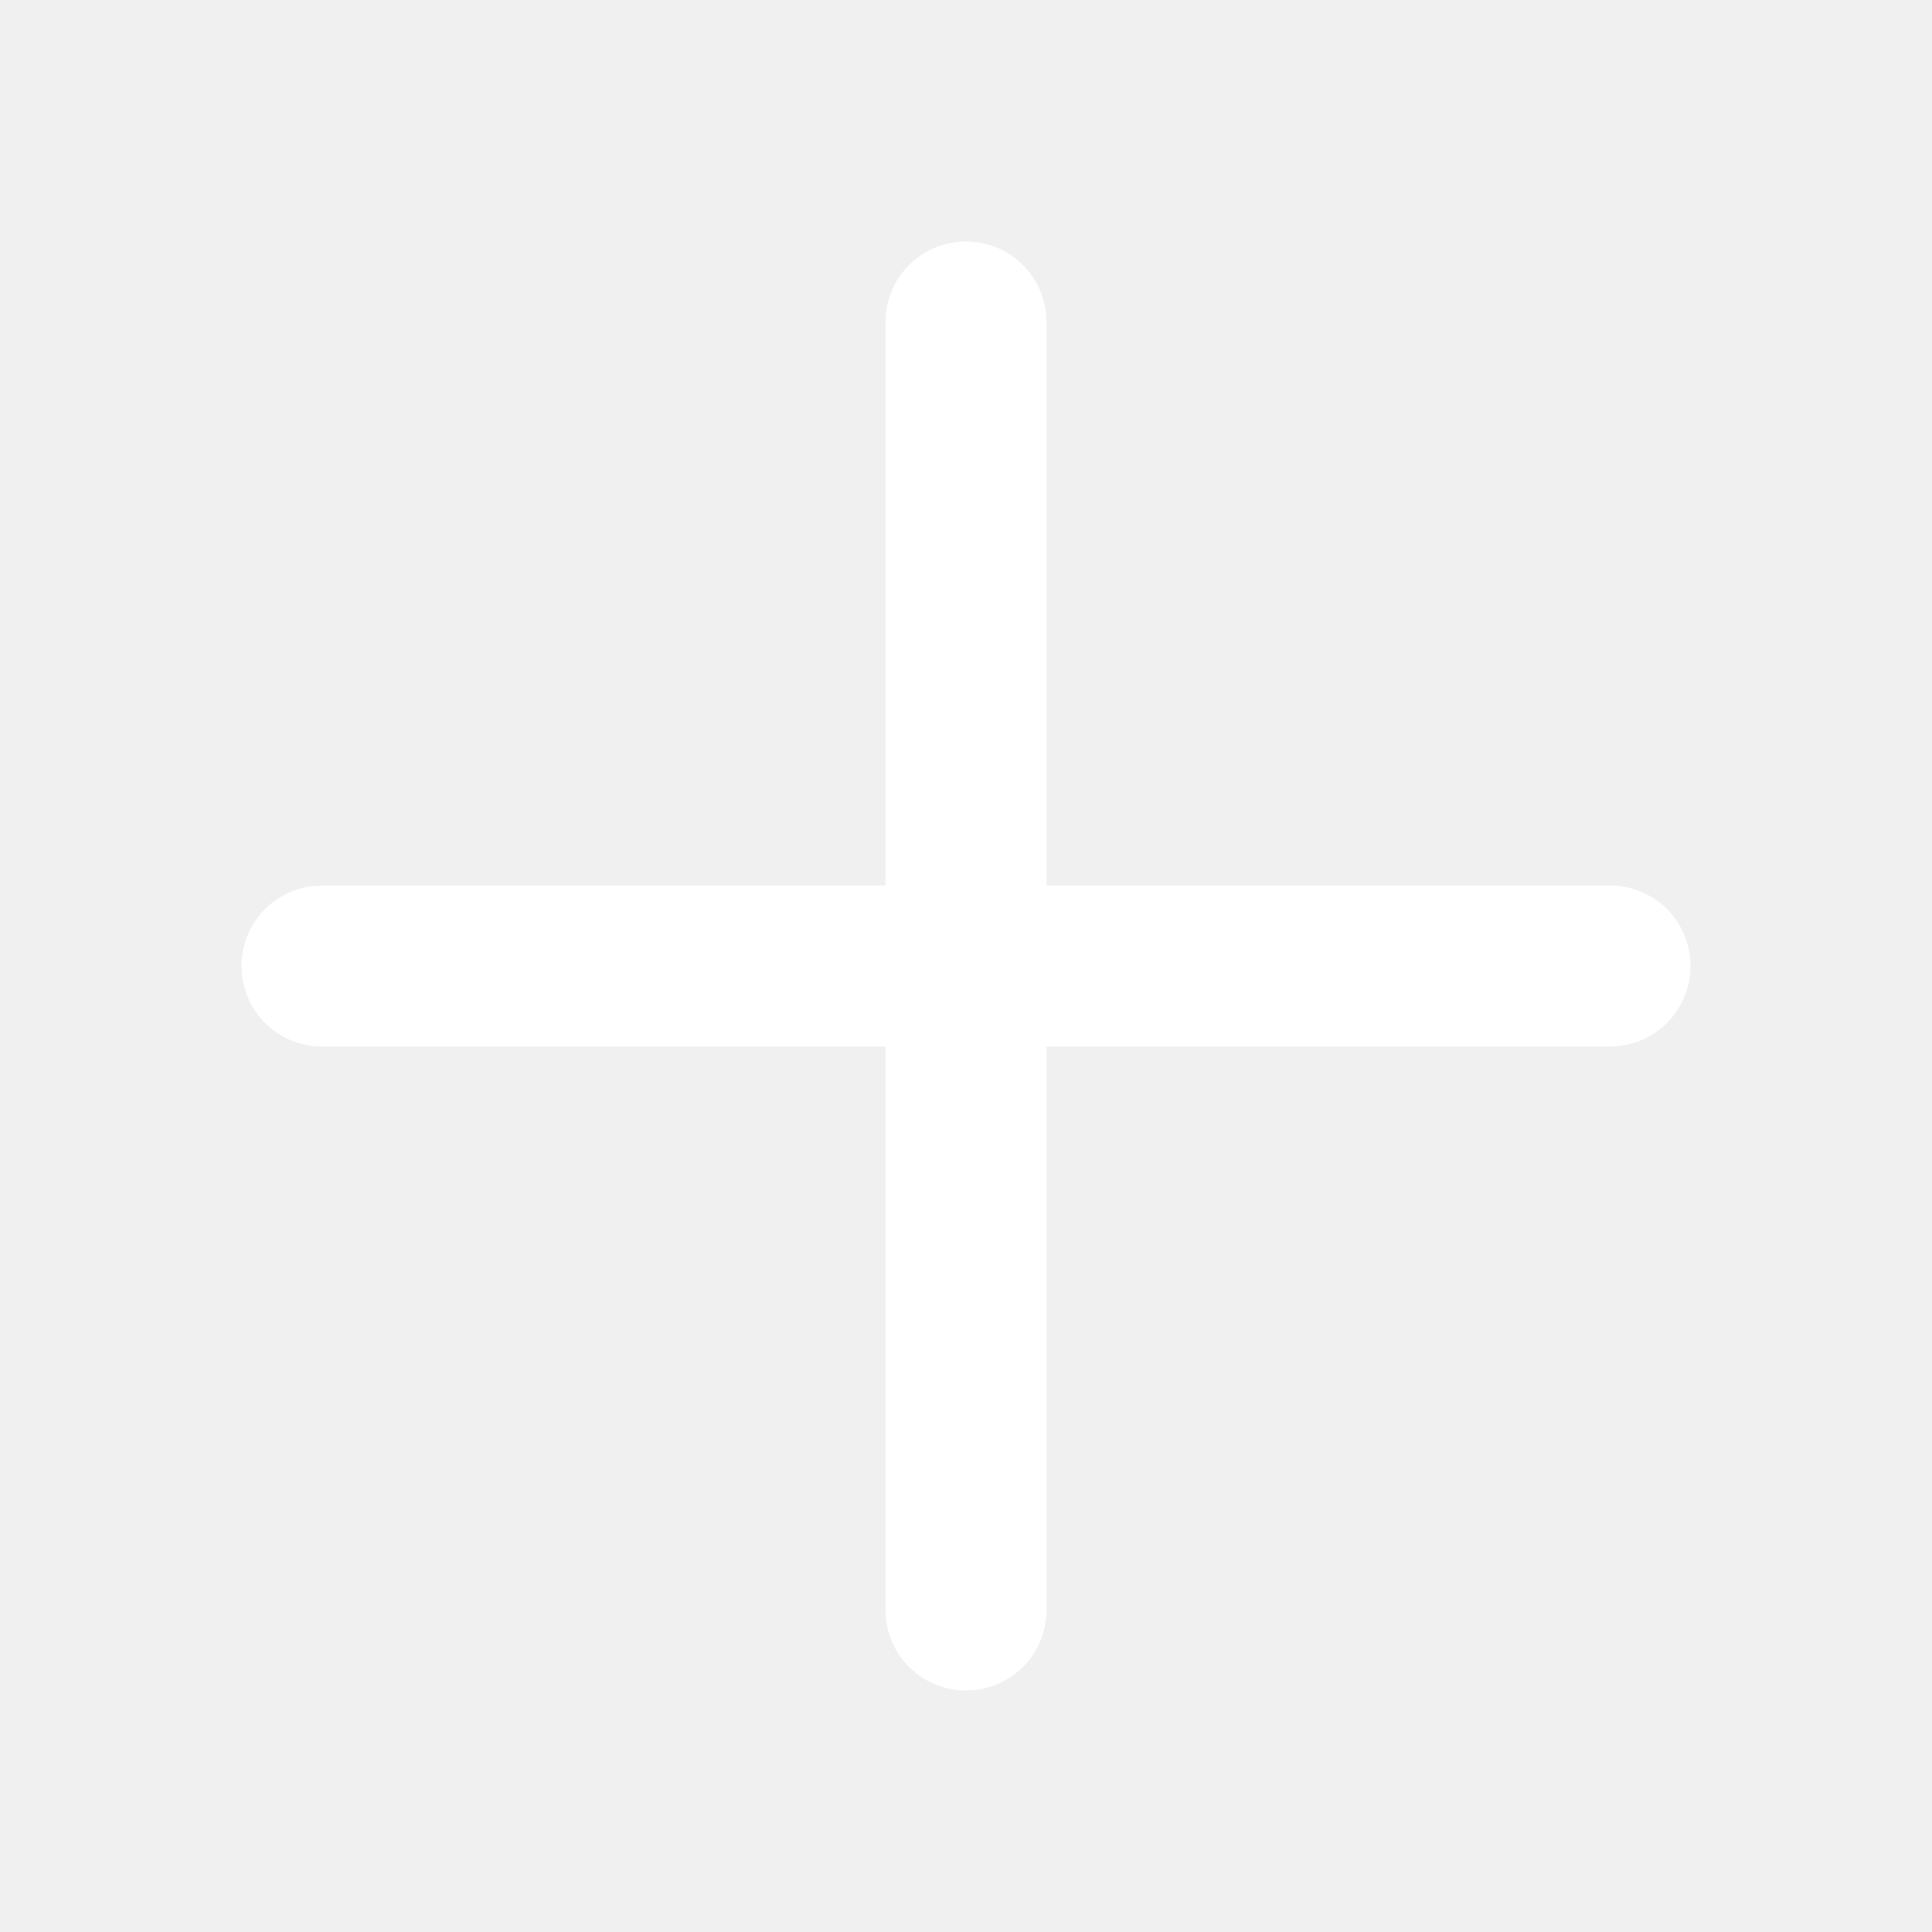
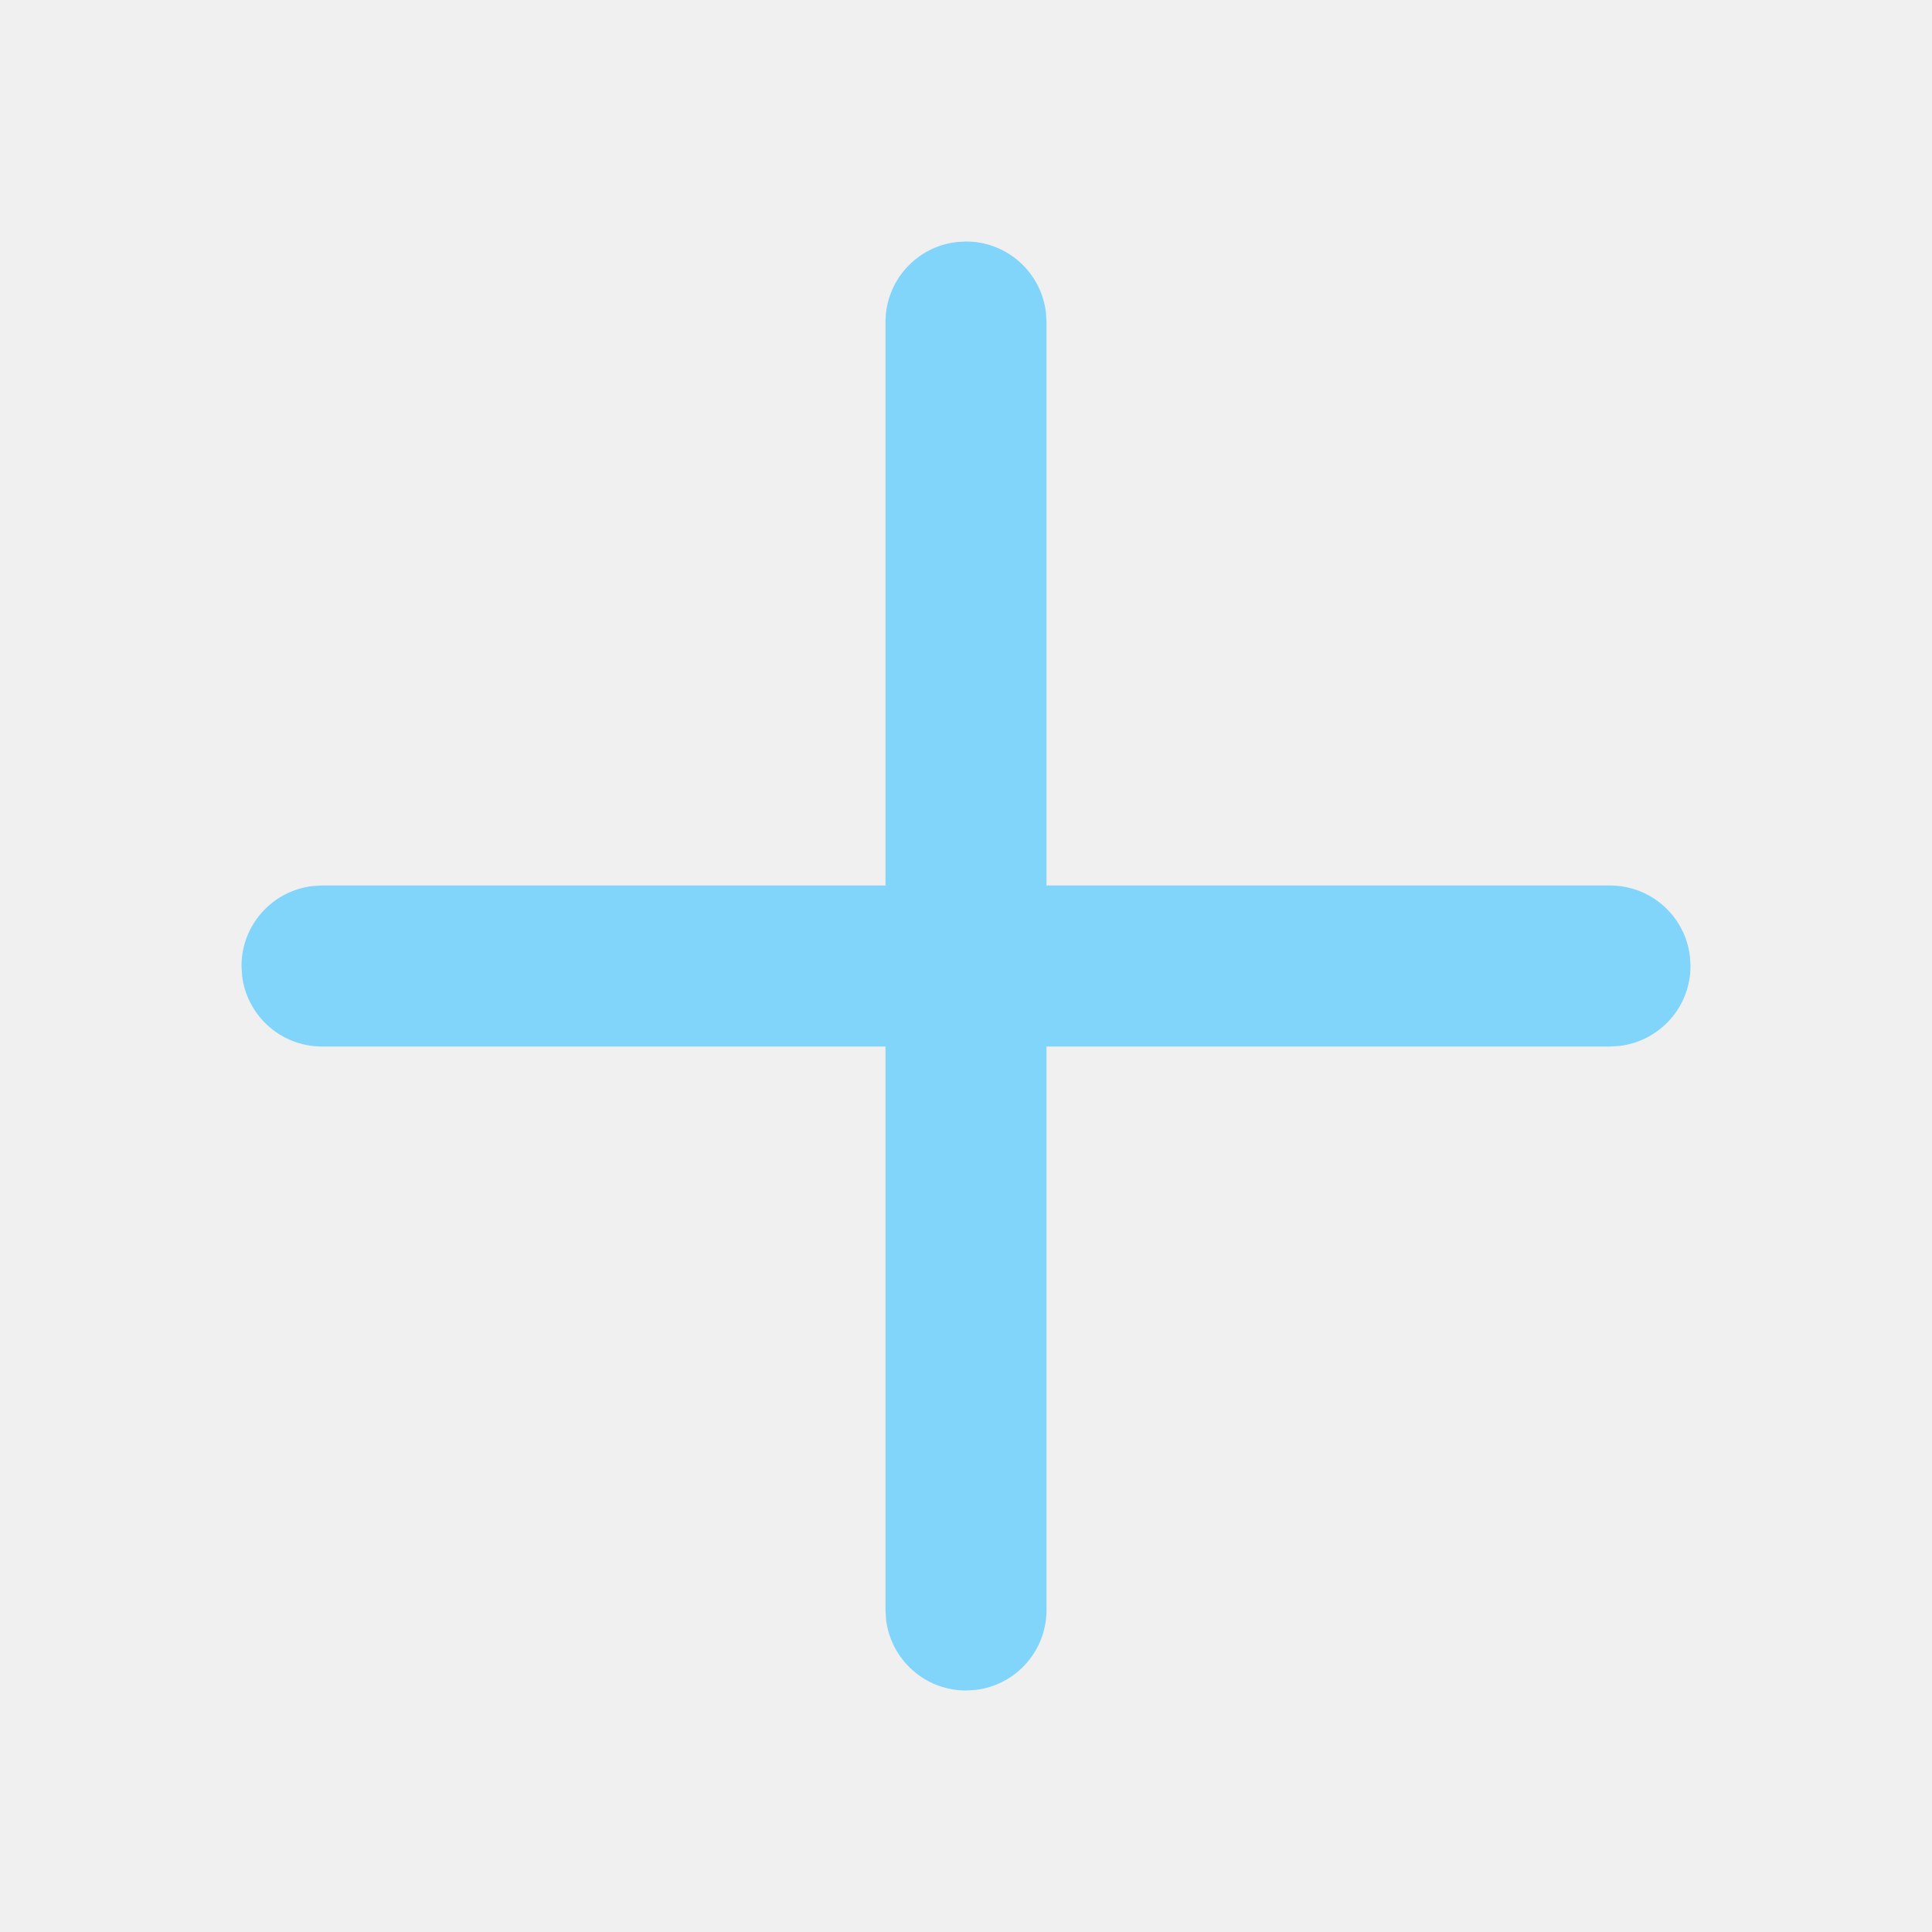
<svg xmlns="http://www.w3.org/2000/svg" width="24" height="24" viewBox="0 0 24 24" fill="none">
-   <path d="M11.883 3.007L12 3C12.513 3 12.935 3.386 12.993 3.883L13 4V11H20C20.513 11 20.936 11.386 20.993 11.883L21 12C21 12.513 20.614 12.935 20.117 12.993L20 13H13V20C13 20.513 12.614 20.936 12.117 20.993L12 21C11.487 21 11.065 20.614 11.007 20.117L11 20V13H4C3.487 13 3.064 12.614 3.007 12.117L3 12C3 11.487 3.386 11.065 3.883 11.007L4 11H11V4C11 3.487 11.386 3.064 11.883 3.007L12 3L11.883 3.007Z" fill="white" />
+   <path d="M11.883 3.007L12 3C12.513 3 12.935 3.386 12.993 3.883L13 4V11H20C20.513 11 20.936 11.386 20.993 11.883L21 12C21 12.513 20.614 12.935 20.117 12.993L20 13H13V20C13 20.513 12.614 20.936 12.117 20.993L12 21C11.487 21 11.065 20.614 11.007 20.117L11 20V13H4C3.487 13 3.064 12.614 3.007 12.117L3 12C3 11.487 3.386 11.065 3.883 11.007L4 11H11V4C11 3.487 11.386 3.064 11.883 3.007L12 3L11.883 3.007Z" fill="#81D4FA" />
</svg>
